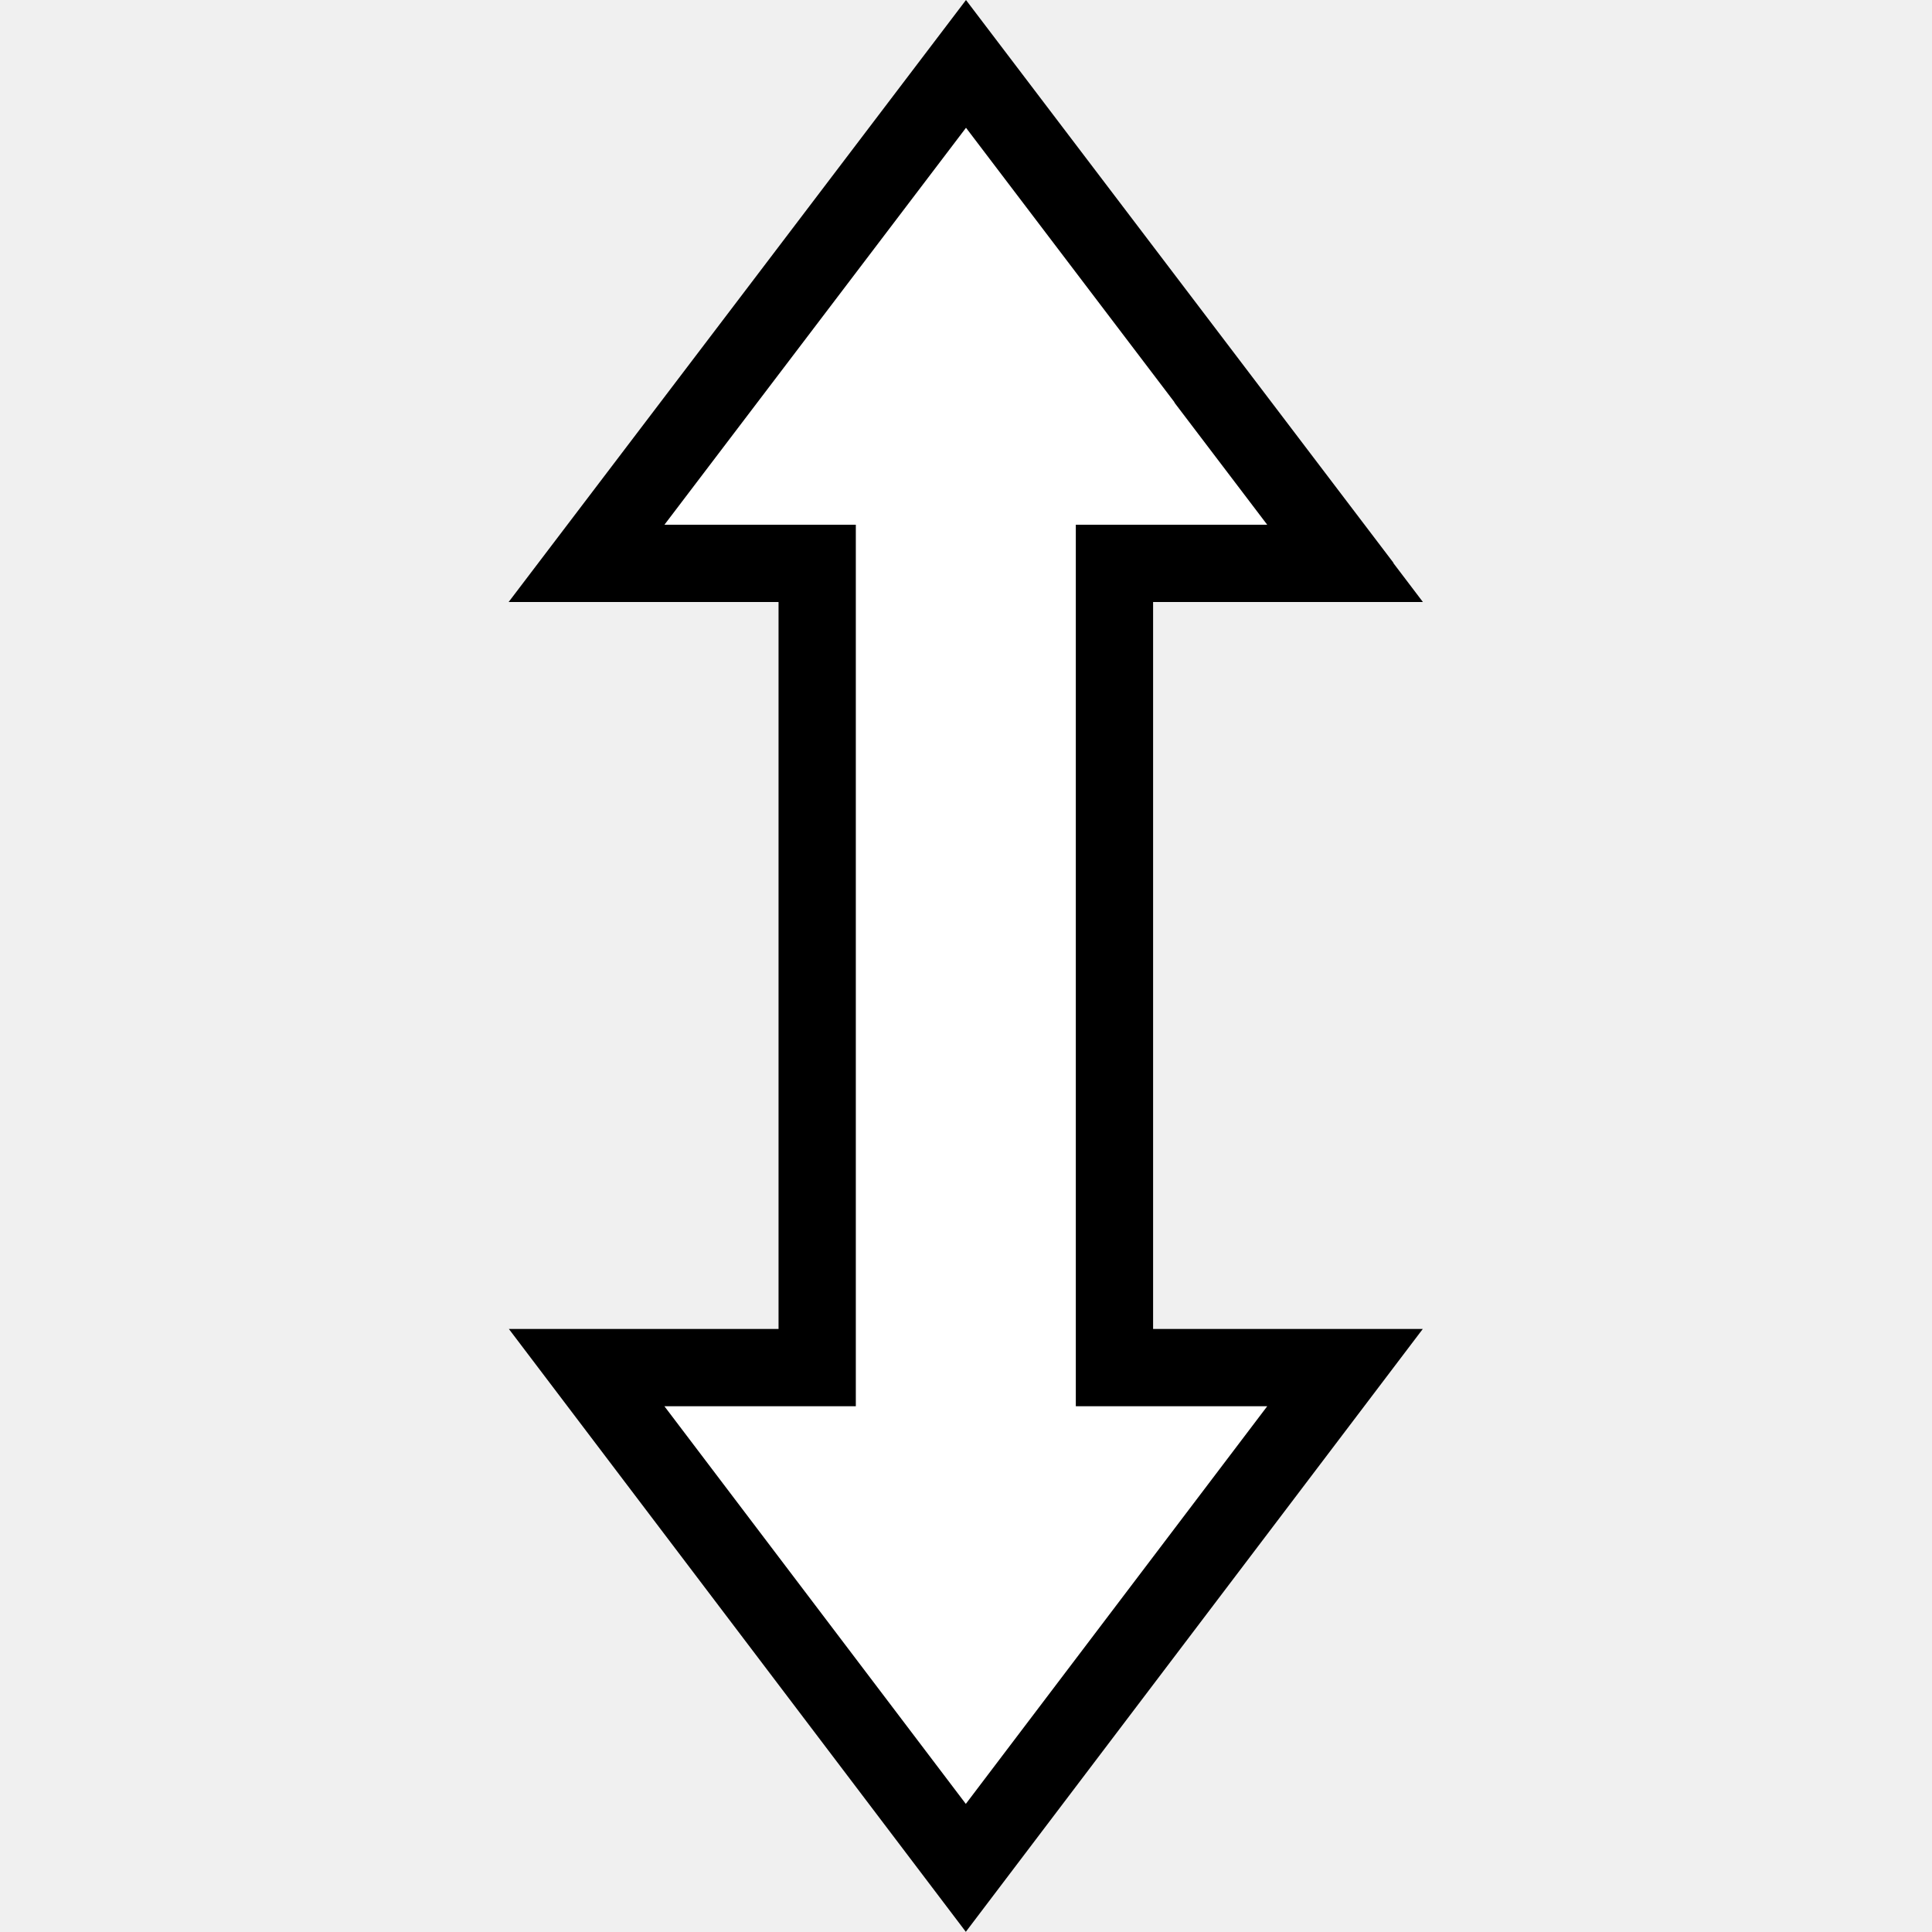
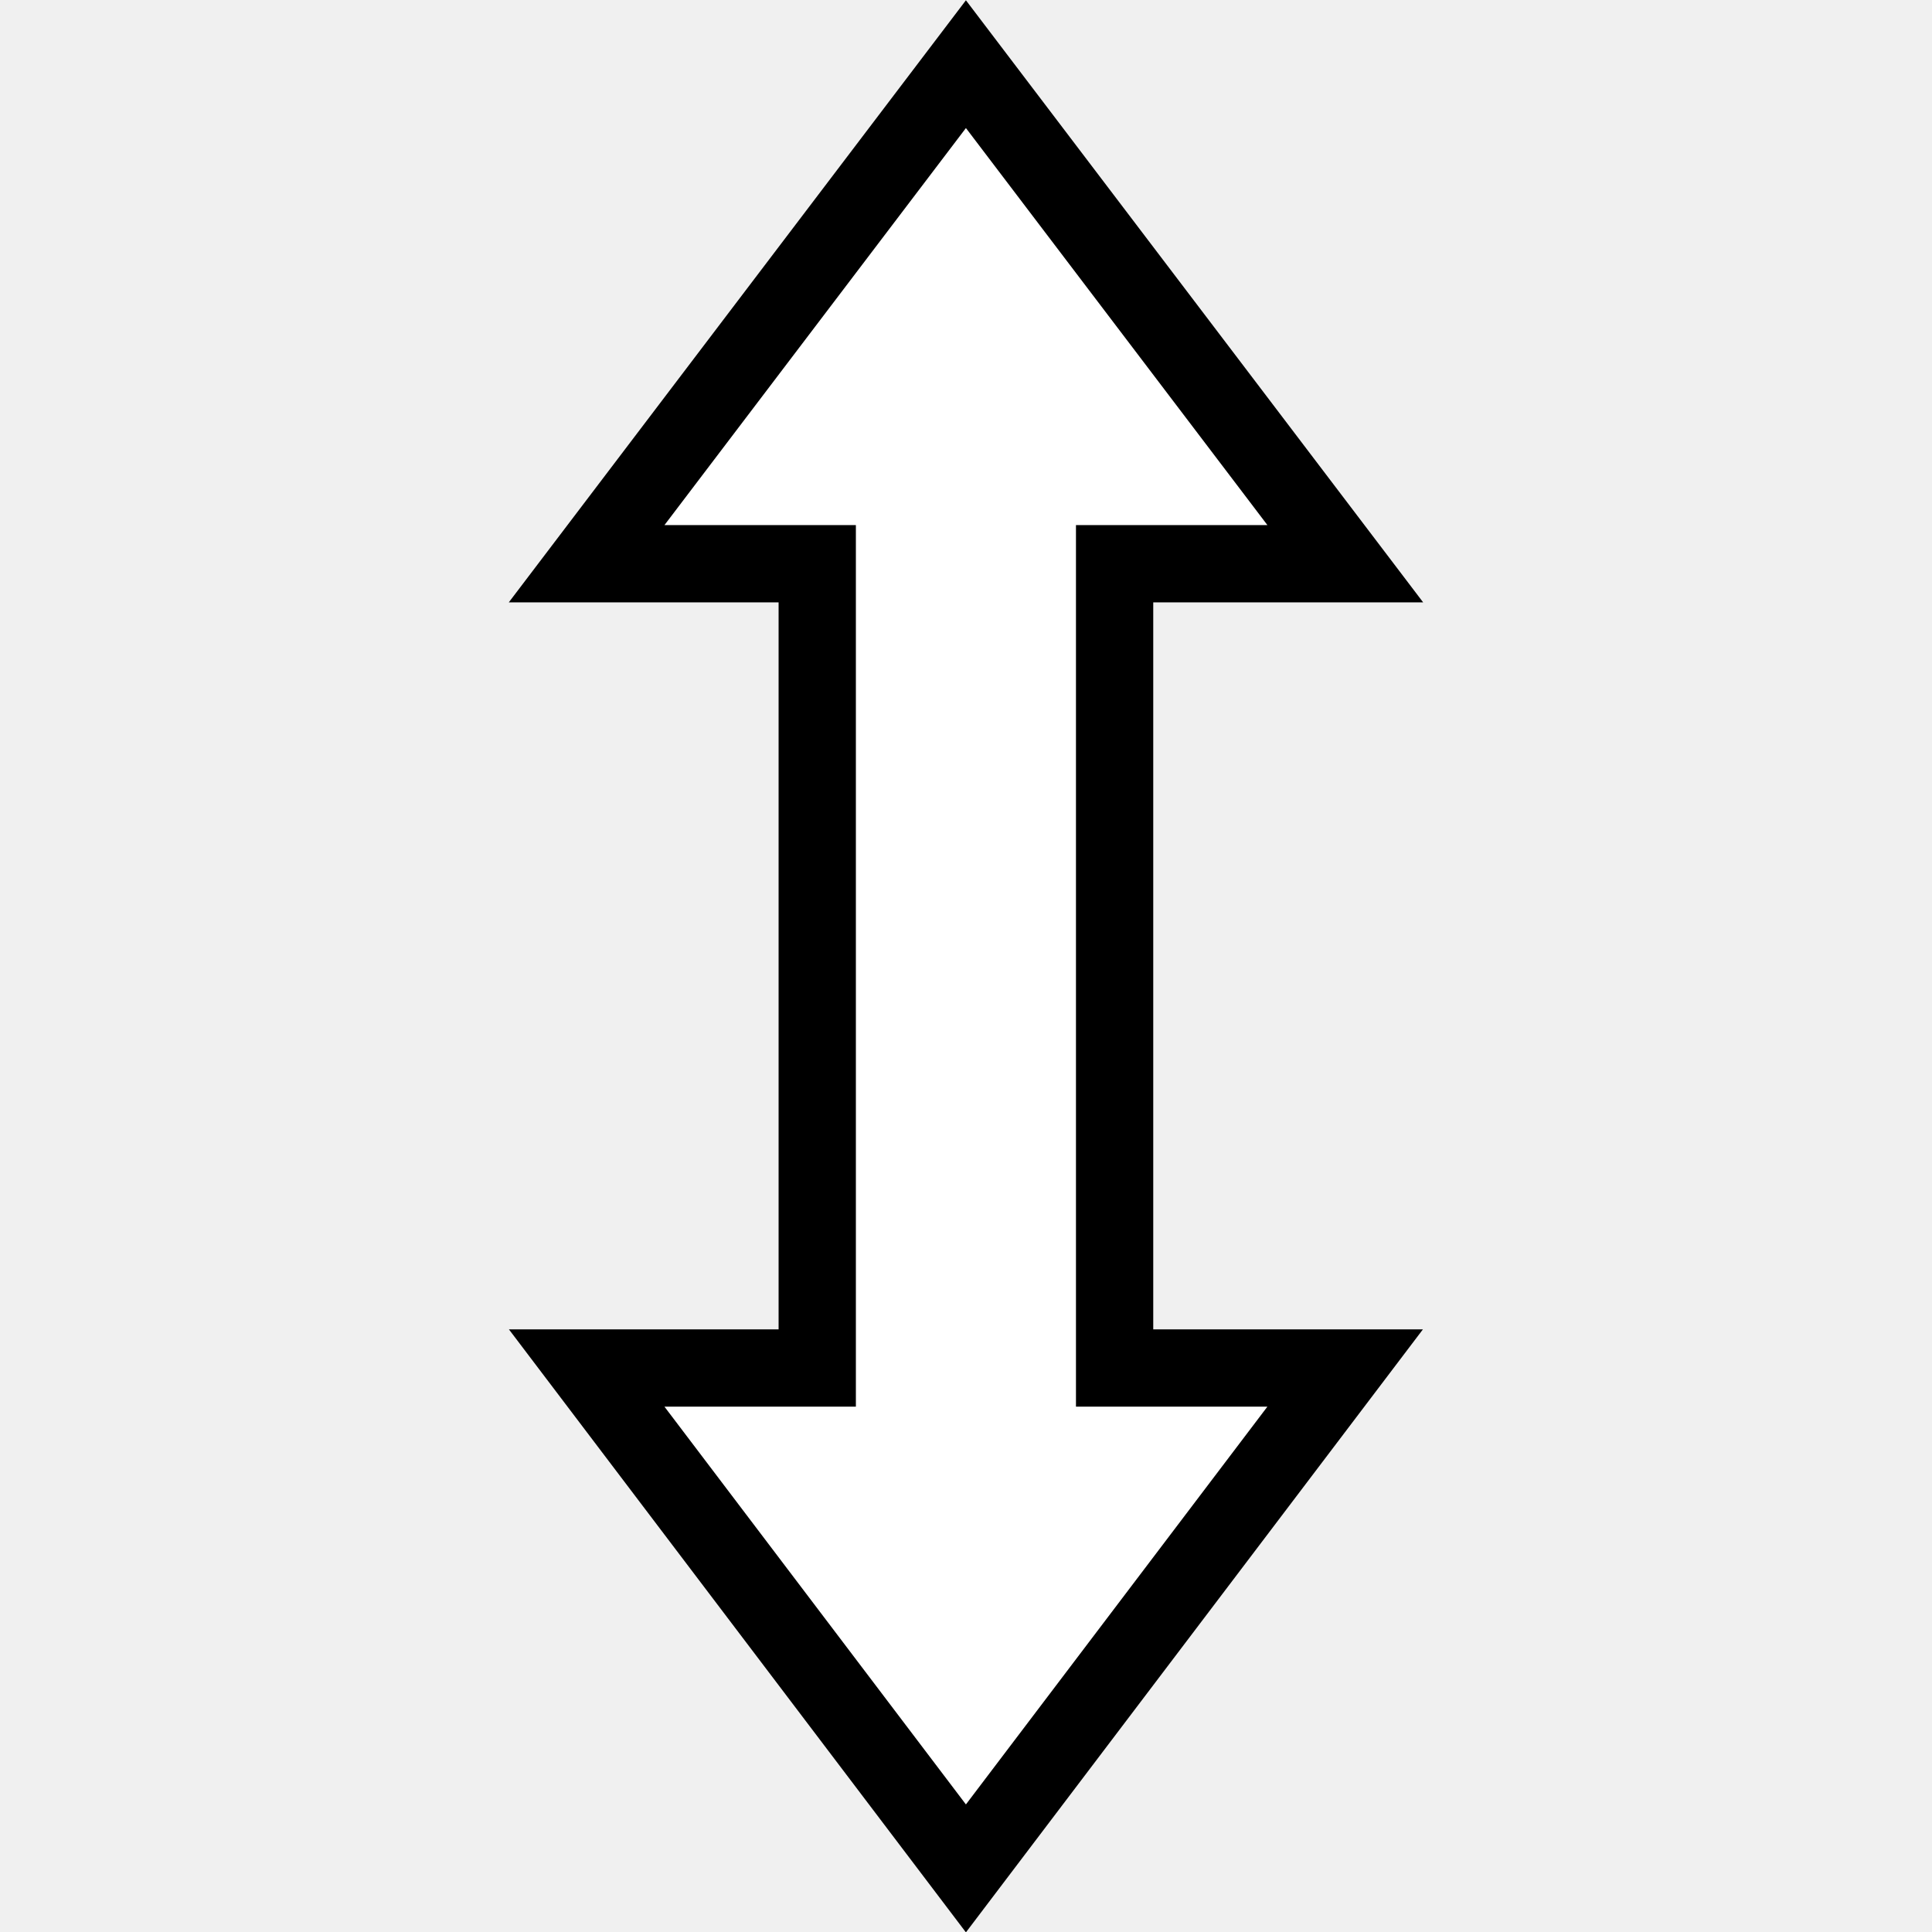
- <svg xmlns="http://www.w3.org/2000/svg" width="75" height="75" version="1.2" viewBox="0 0 75 75" baseProfile="tiny-ps">
-   <path d="m49.85 18.74c-4.116-5.419-8.23-10.84-12.35-16.26-4.91 6.464-9.818 12.93-14.73 19.39h8.953v31.22c-2.983-1e-6 -5.966 0-8.95 0 4.907 6.475 9.814 12.95 14.72 19.42 4.908-6.474 9.815-12.95 14.72-19.42-2.983 0-5.966-1e-6 -8.95 0v-31.22h8.953c-0.793-1.045-1.586-2.09-2.38-3.135z" fill="#fff" stroke="#000" stroke-width="3" />
+ <svg xmlns="http://www.w3.org/2000/svg" width="24" height="24" version="1.2" viewBox="0 0 24 24" baseProfile="tiny-ps">
+   <path d="m15.95 6c-1.317-1.734-2.634-3.469-3.951-5.203-1.571 2.068-3.142 4.137-4.712 6.206 0.955 0 1.91-5e-7 2.865-2e-7 0 3.33-1e-6 6.66-1e-6 9.991h-2.864c1.57 2.072 3.14 4.144 4.711 6.216 1.571-2.072 3.141-4.144 4.711-6.216h-2.864c0-3.33 1e-6 -6.66 1e-6 -9.991 0.955 3e-7 1.91 1e-7 2.865 1e-7 -0.254-0.334-0.508-0.669-0.761-1.003z" fill="#fff" stroke="#000" stroke-width=".96" />
</svg>
